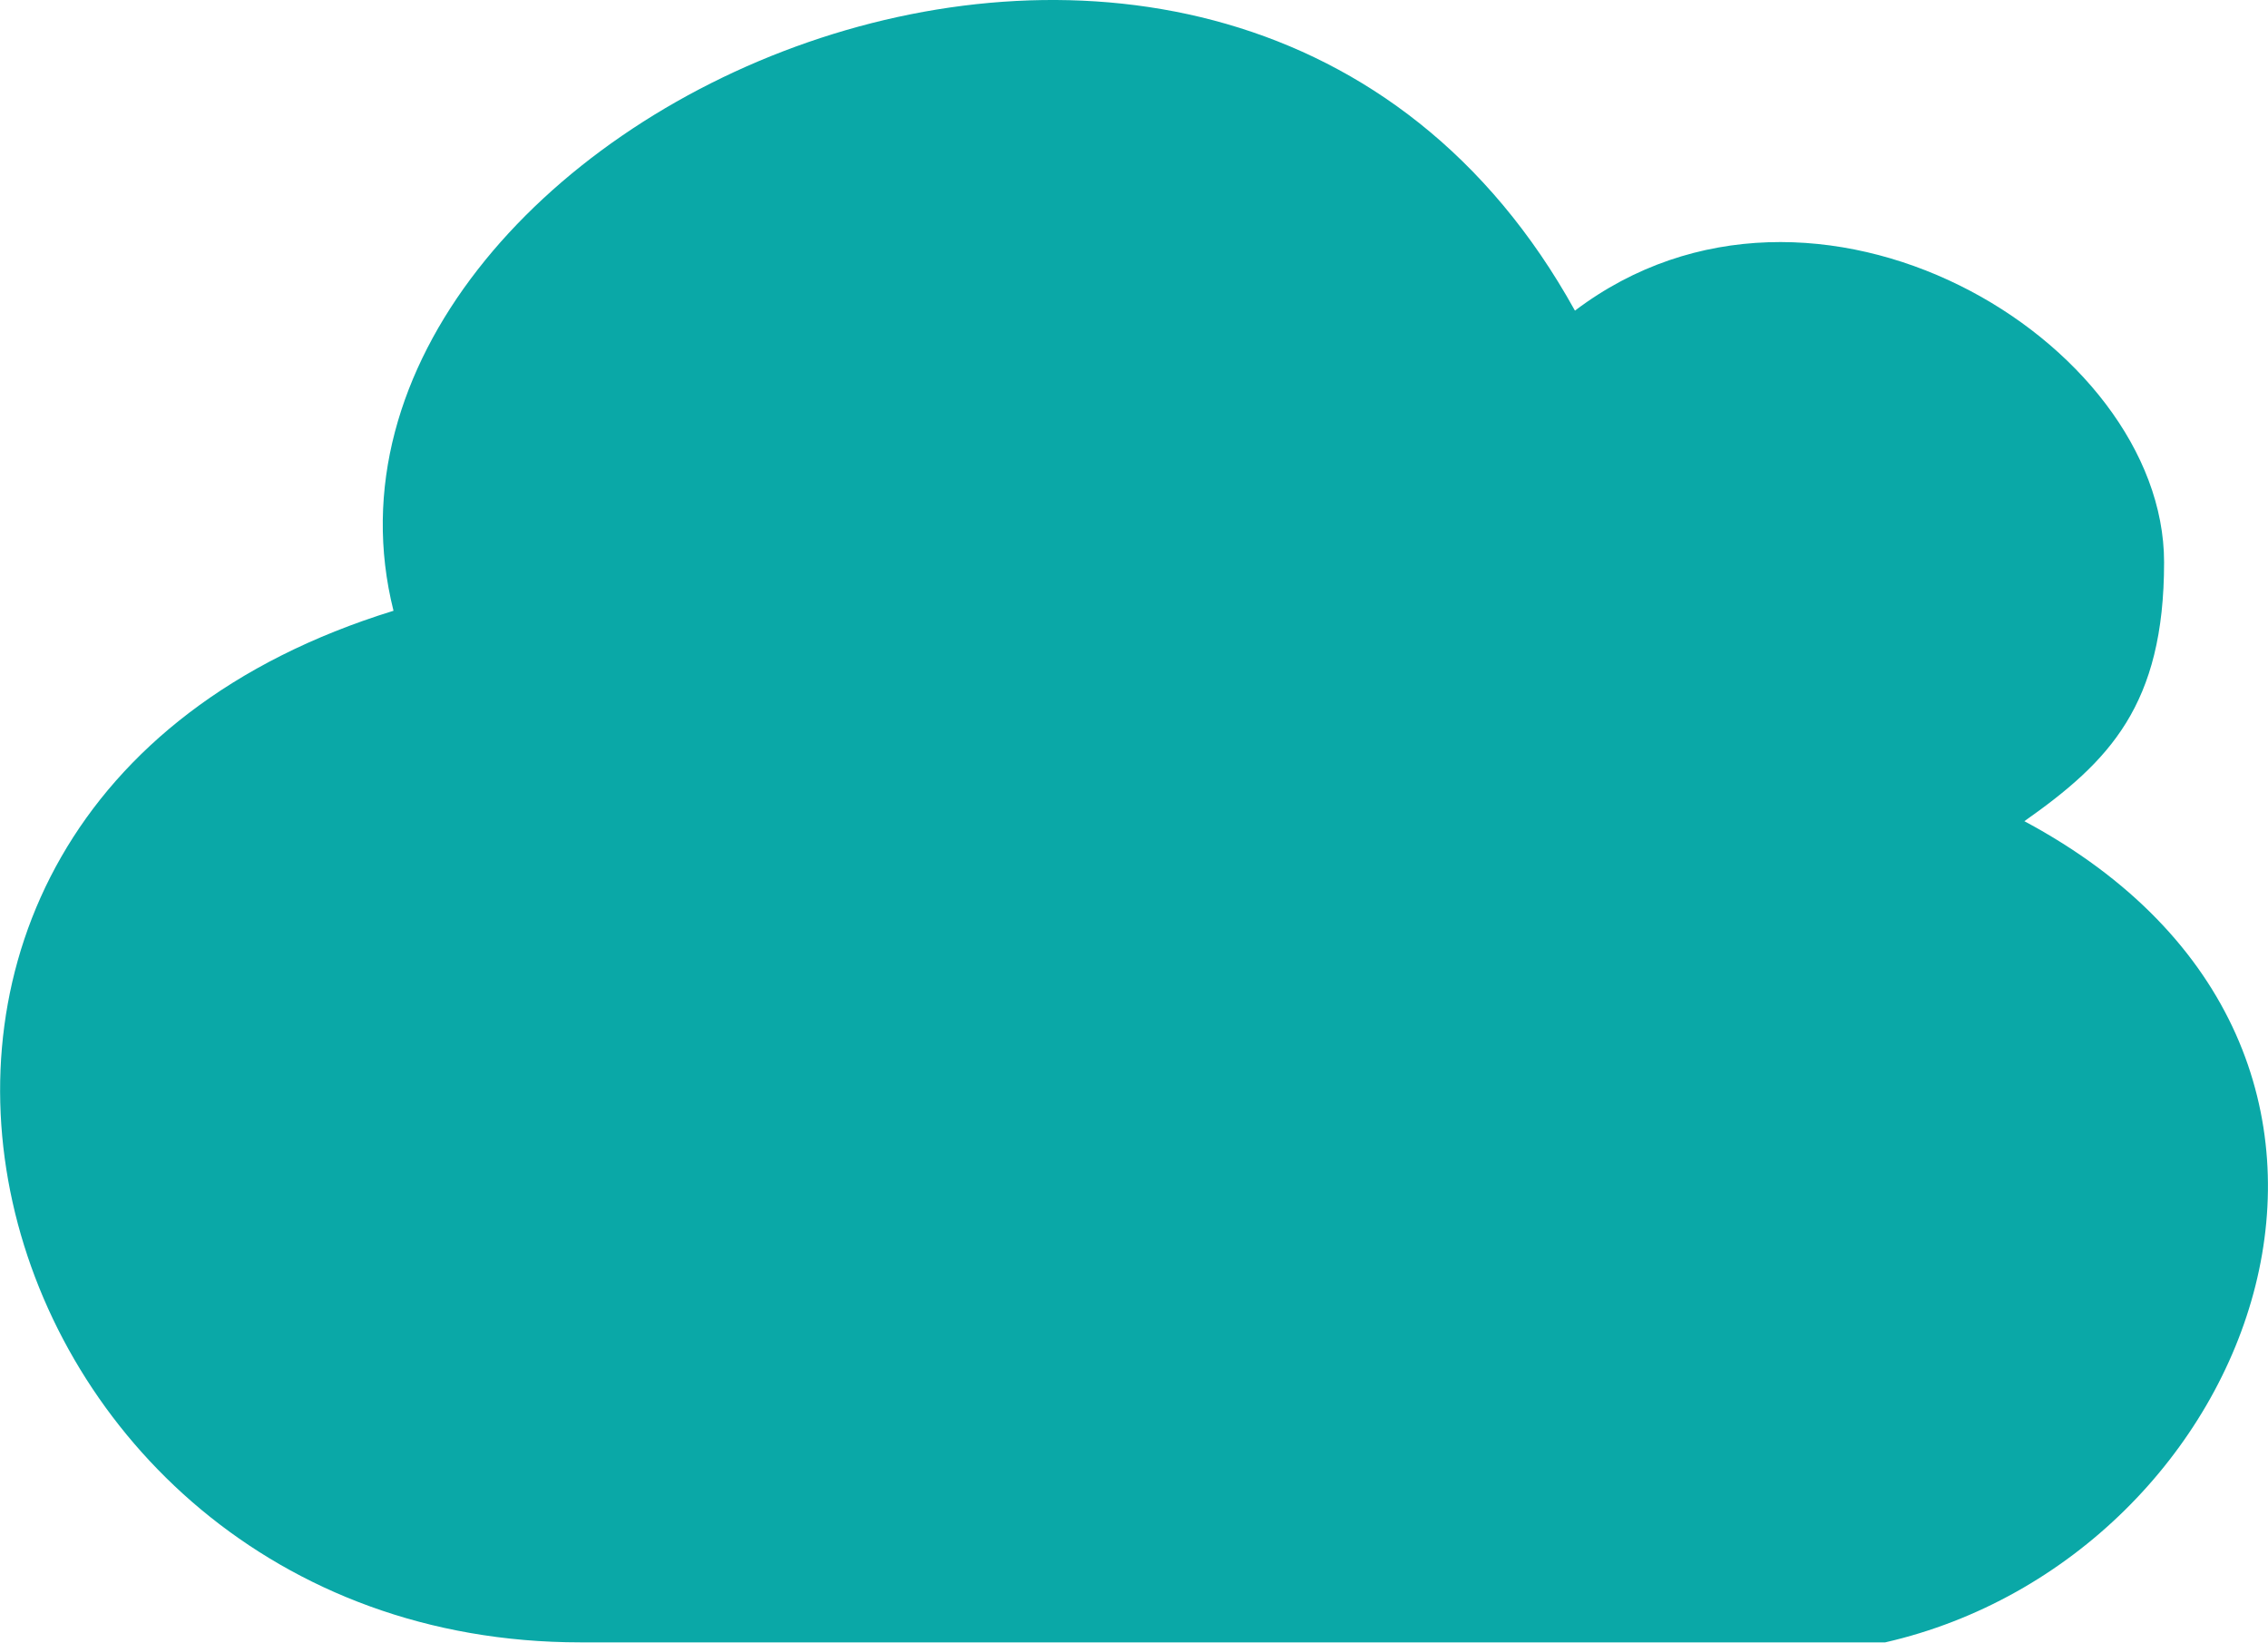
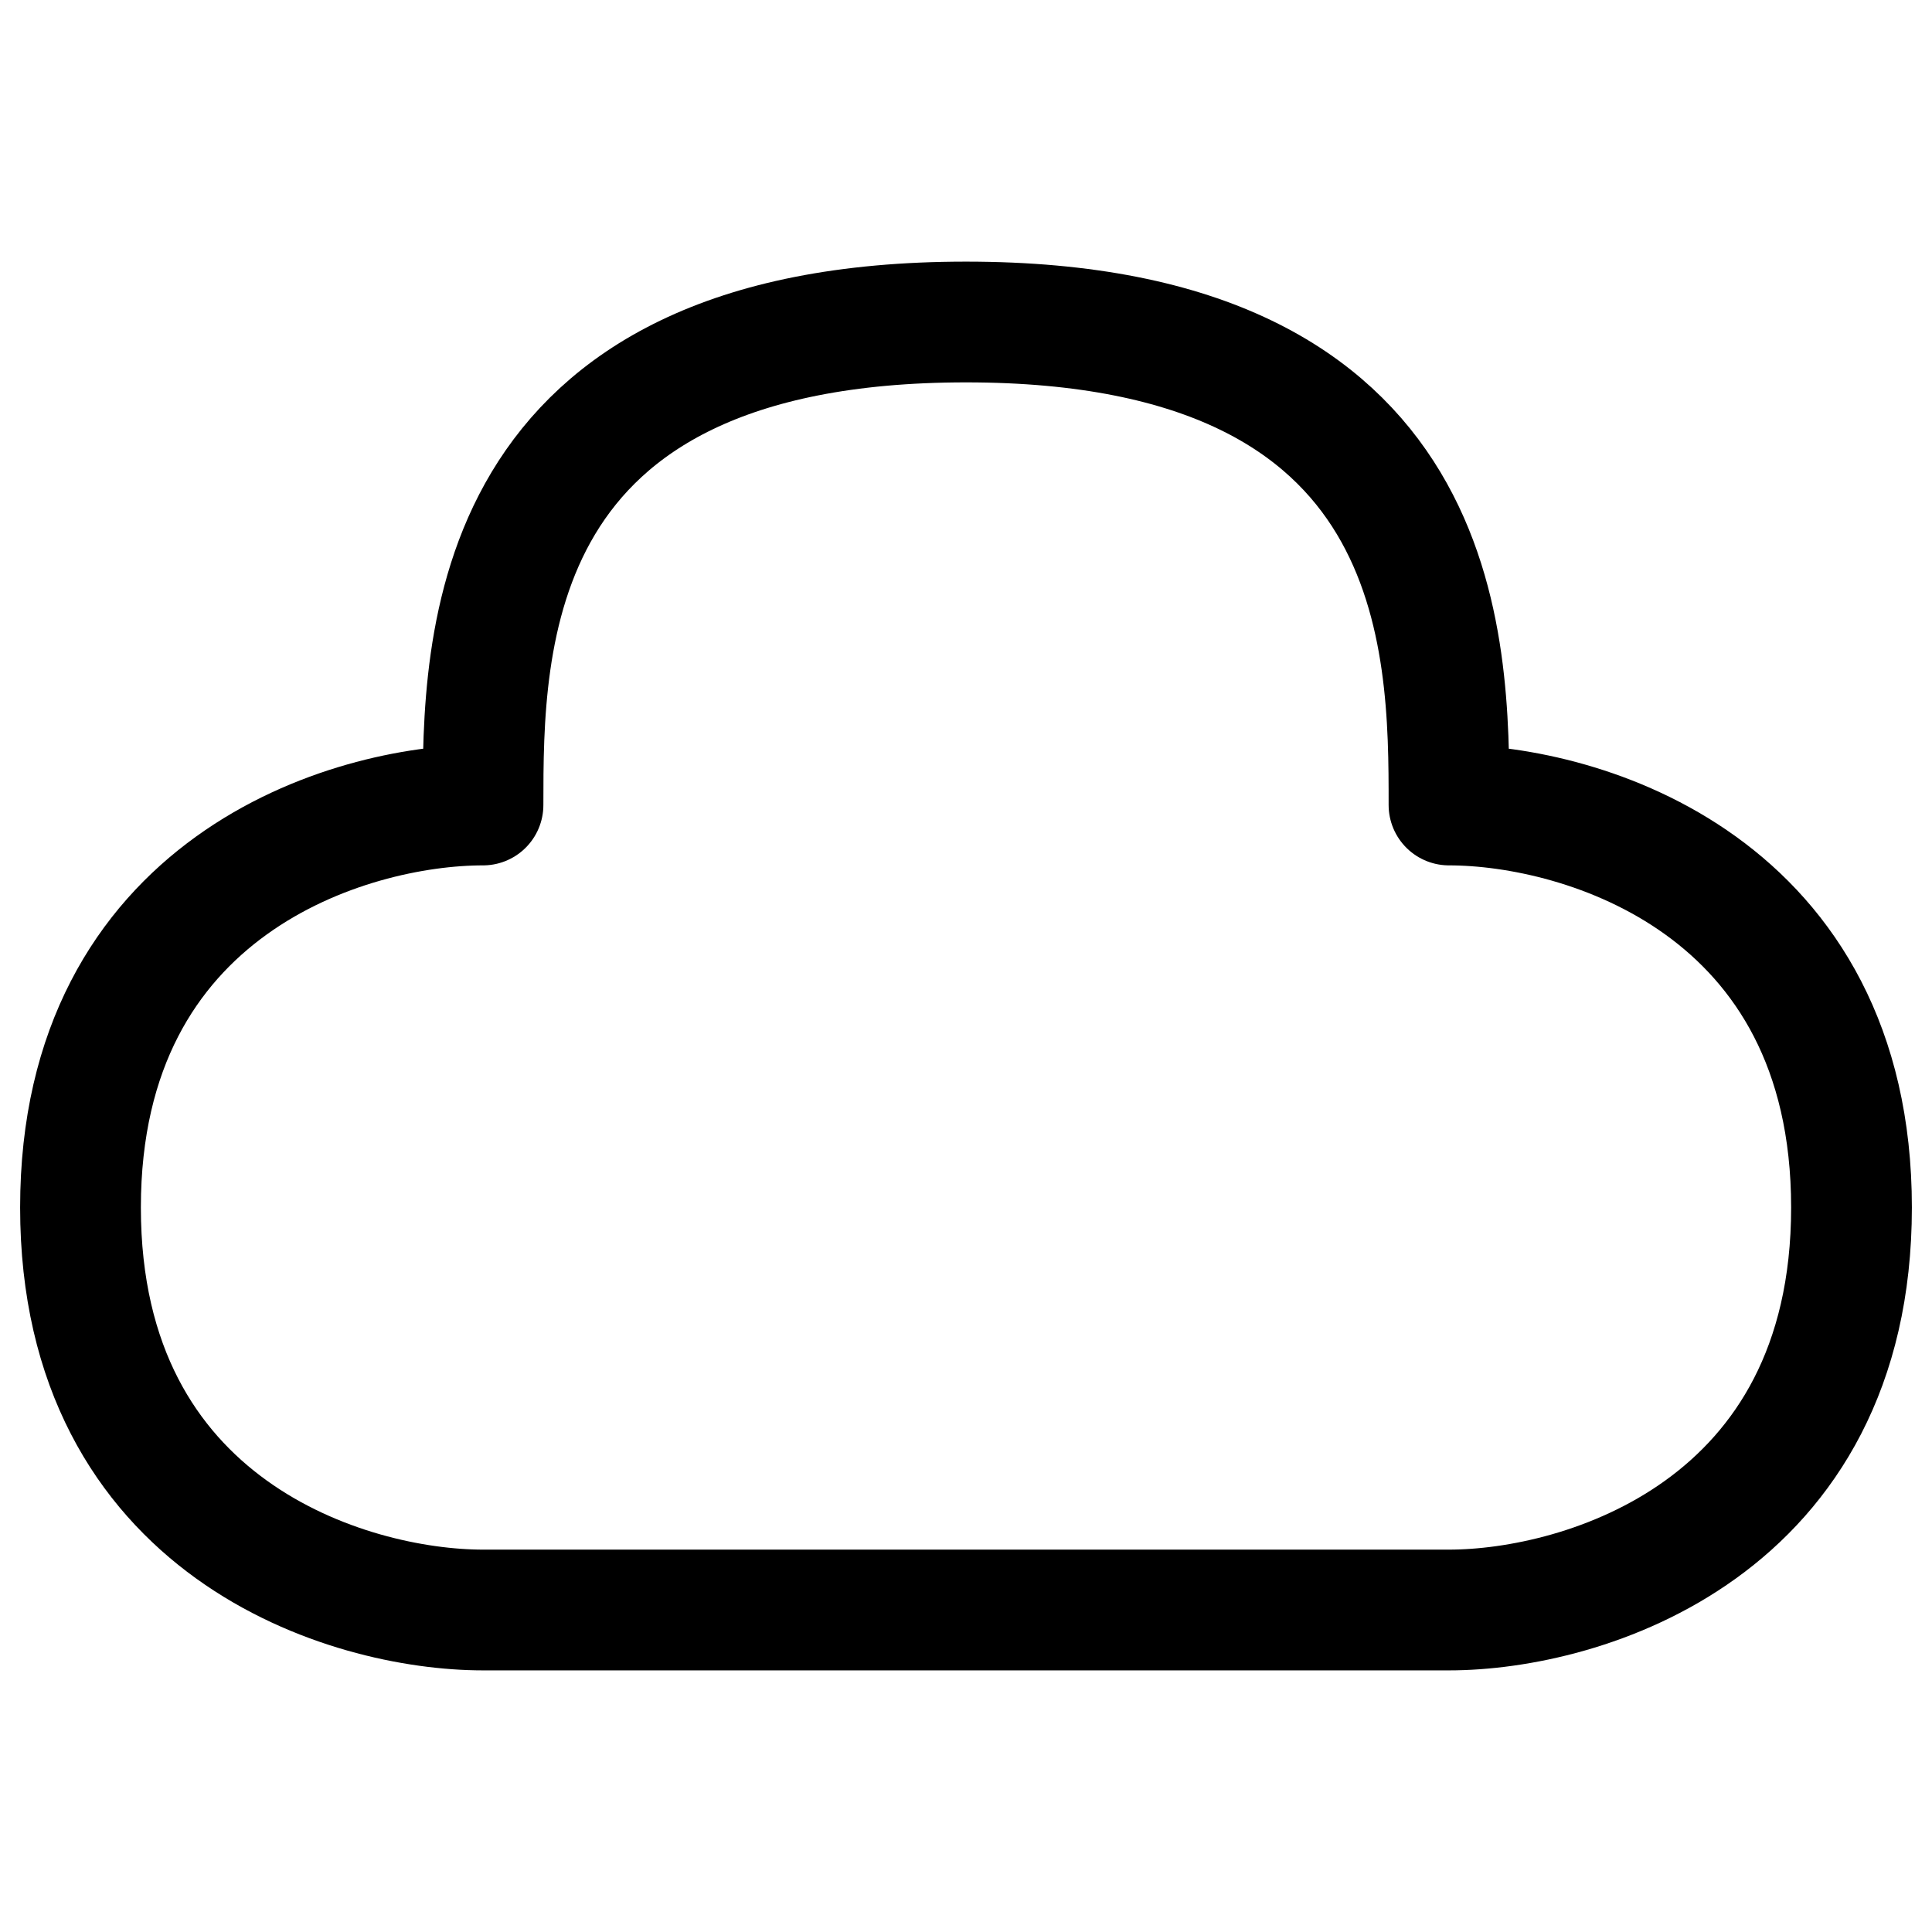
- <svg xmlns="http://www.w3.org/2000/svg" version="1.1" id="Layer_1" x="0px" y="0px" viewBox="0 0 122.88 88.99" style="enable-background:new 0 0 122.88 88.99" xml:space="preserve">
-   <g>
-     <path fill="#0aa8a7" class="st0" d="M85.33,16.83c12.99-9.83,31.92,1.63,31.92,13.63c0,7.75-2.97,10.79-7.57,14.03 c23.2,12.41,12.7,39.86-7.54,44.49H31.45c-33.2,0-45.48-44.99-10.13-55.89C14.69,6.66,66.5-17.2,85.33,16.83L85.33,16.83 L85.33,16.83z M59.48,72.42l4.1-20.86l4.16,6.28c8.96-3.6,14-9.54,14.74-18.66c7.36,12.87,2.9,24.42-6.44,31.17l4.25,6.39 L59.48,72.42L59.48,72.42L59.48,72.42L59.48,72.42L59.48,72.42L59.48,72.42L59.48,72.42z M65.81,26.96l-4.1,20.86l-4.16-6.28 c-8.96,3.6-14,9.54-14.74,18.66c-7.36-12.87-2.9-24.42,6.44-31.17l-4.25-6.39L65.81,26.96L65.81,26.96L65.81,26.96L65.81,26.96 L65.81,26.96L65.81,26.96L65.81,26.96z" />
-   </g>
+ <svg xmlns="http://www.w3.org/2000/svg" width="24px" height="24px" stroke-width="1.5" viewBox="0 0 24 24" fill="none" color="#000000">
+   <path d="M12 4C6 4 6 8 6 10C4.333 10 1 11 1 15C1 19 4.333 20 6 20H18C19.667 20 23 19 23 15C23 11 19.667 10 18 10C18 8 18 4 12 4Z" stroke="#000000" stroke-width="1.5" stroke-linejoin="round" />
</svg>
